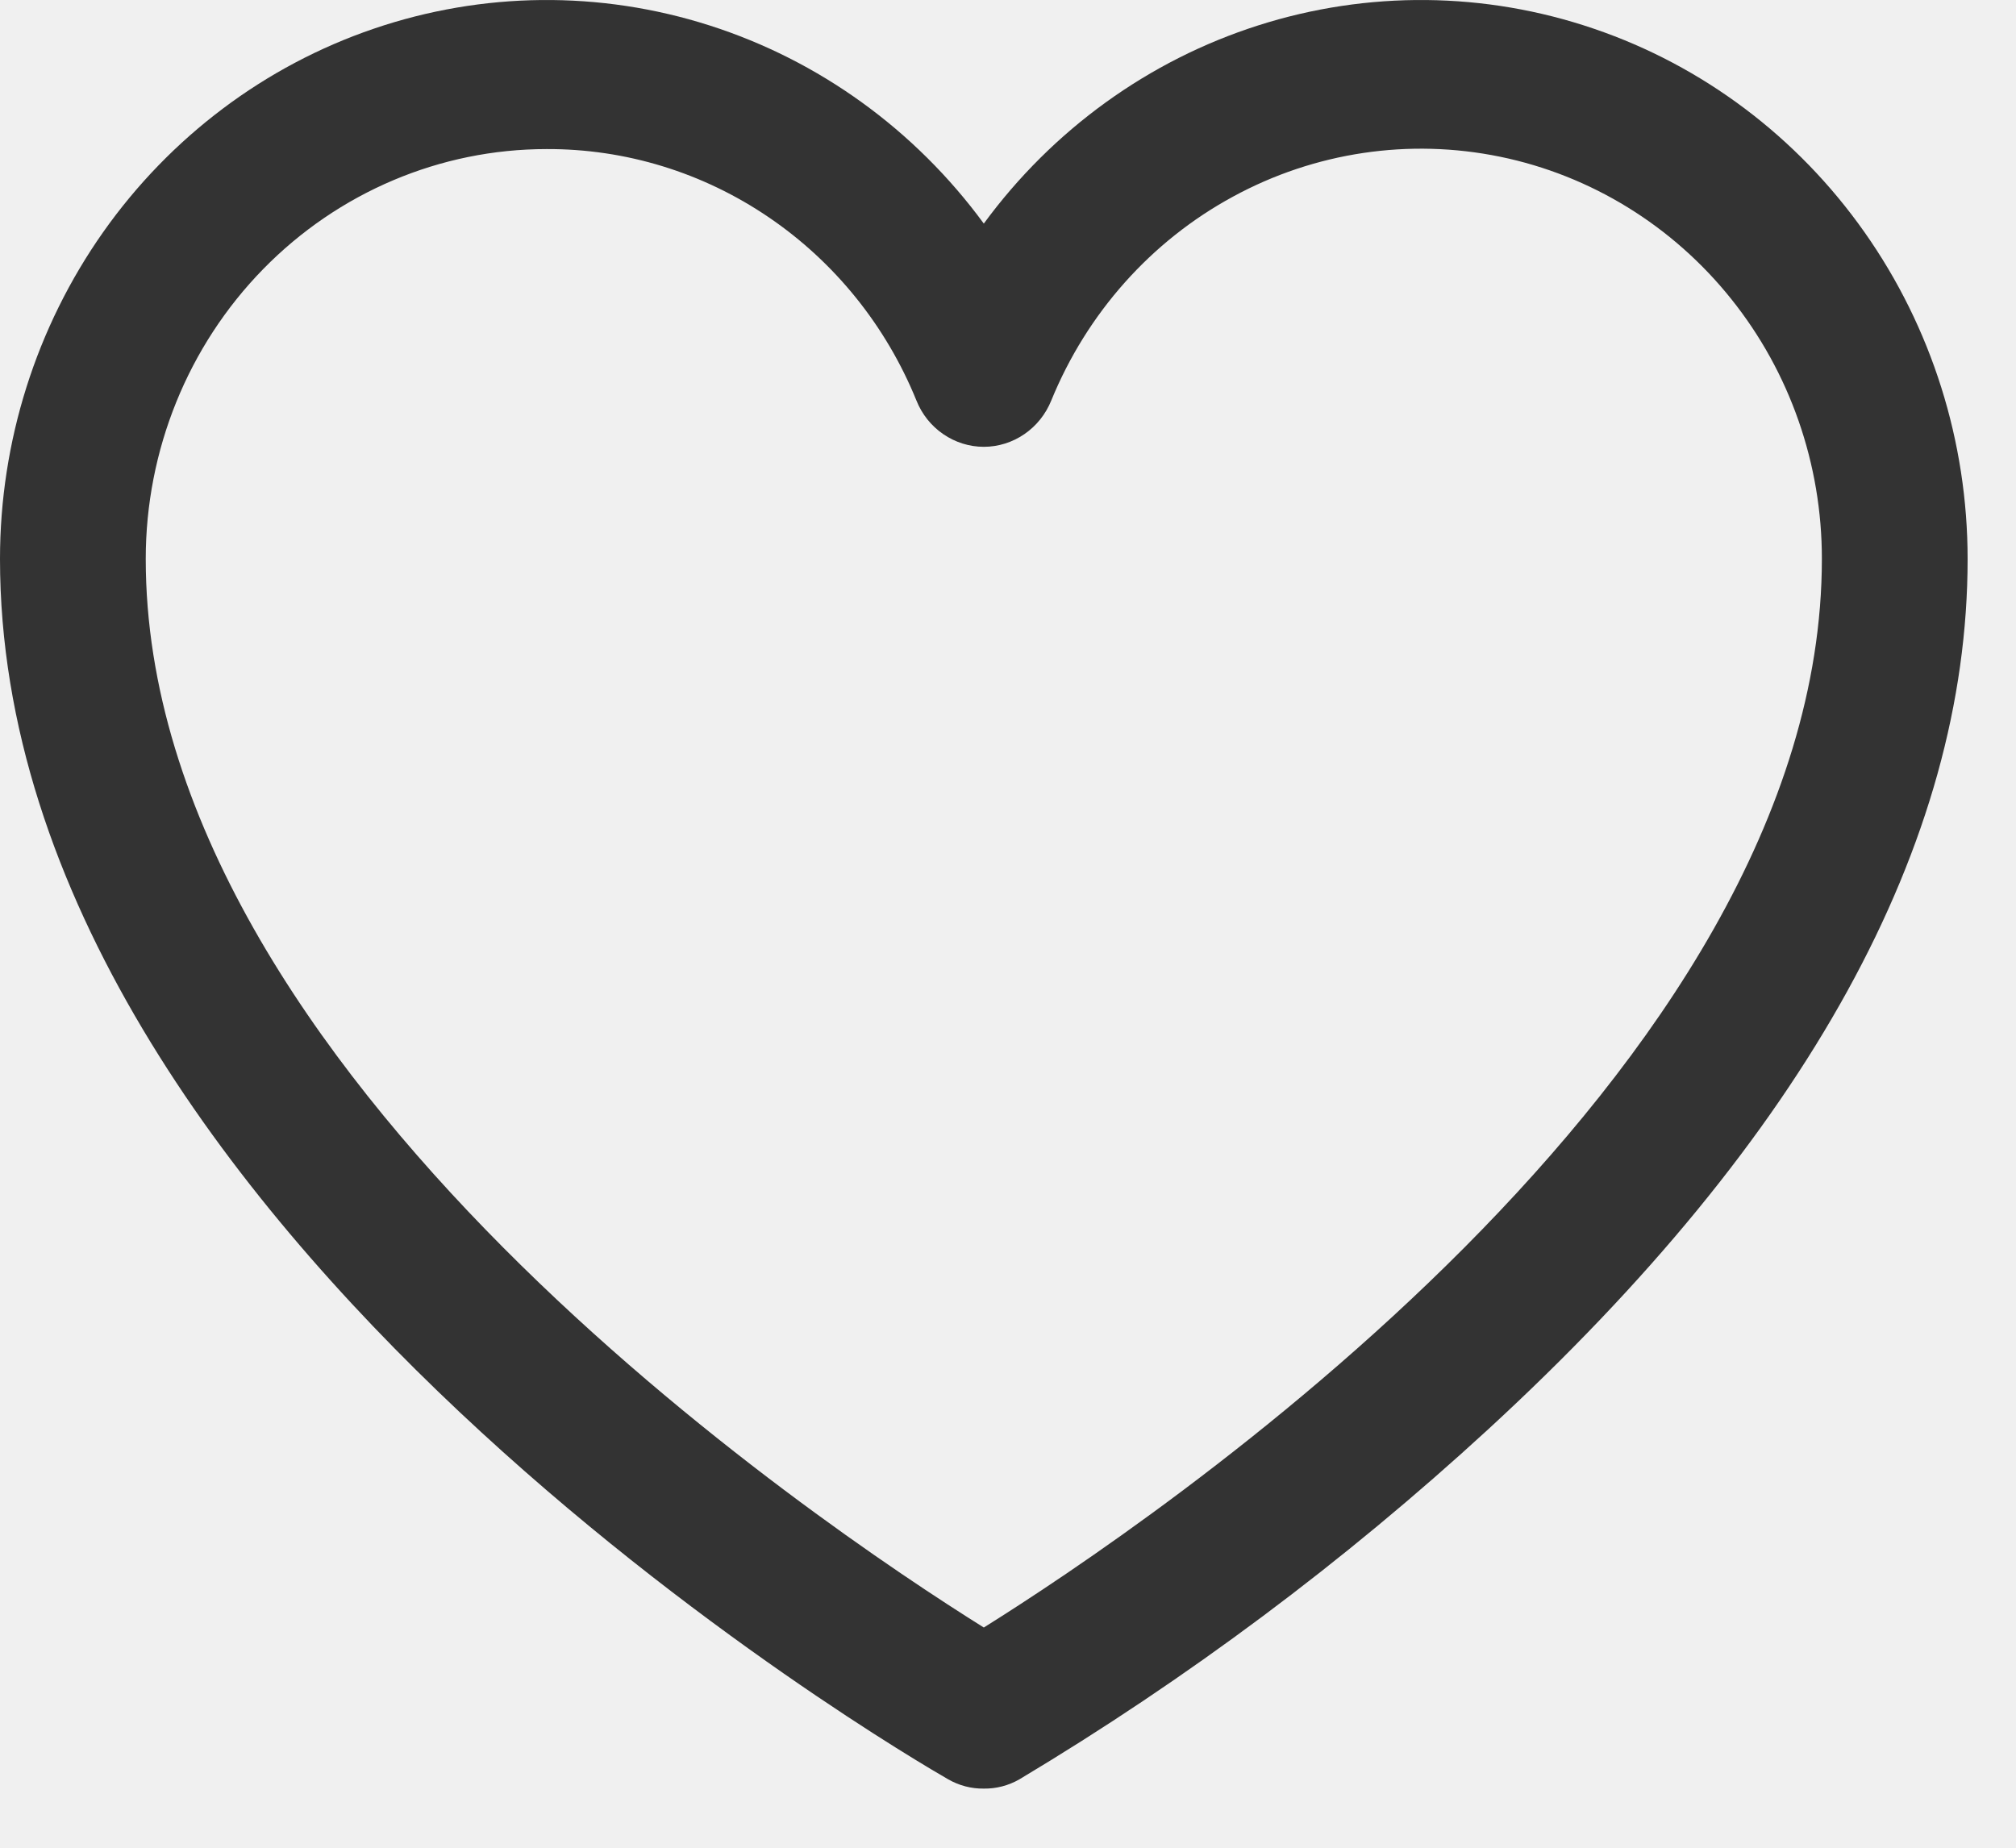
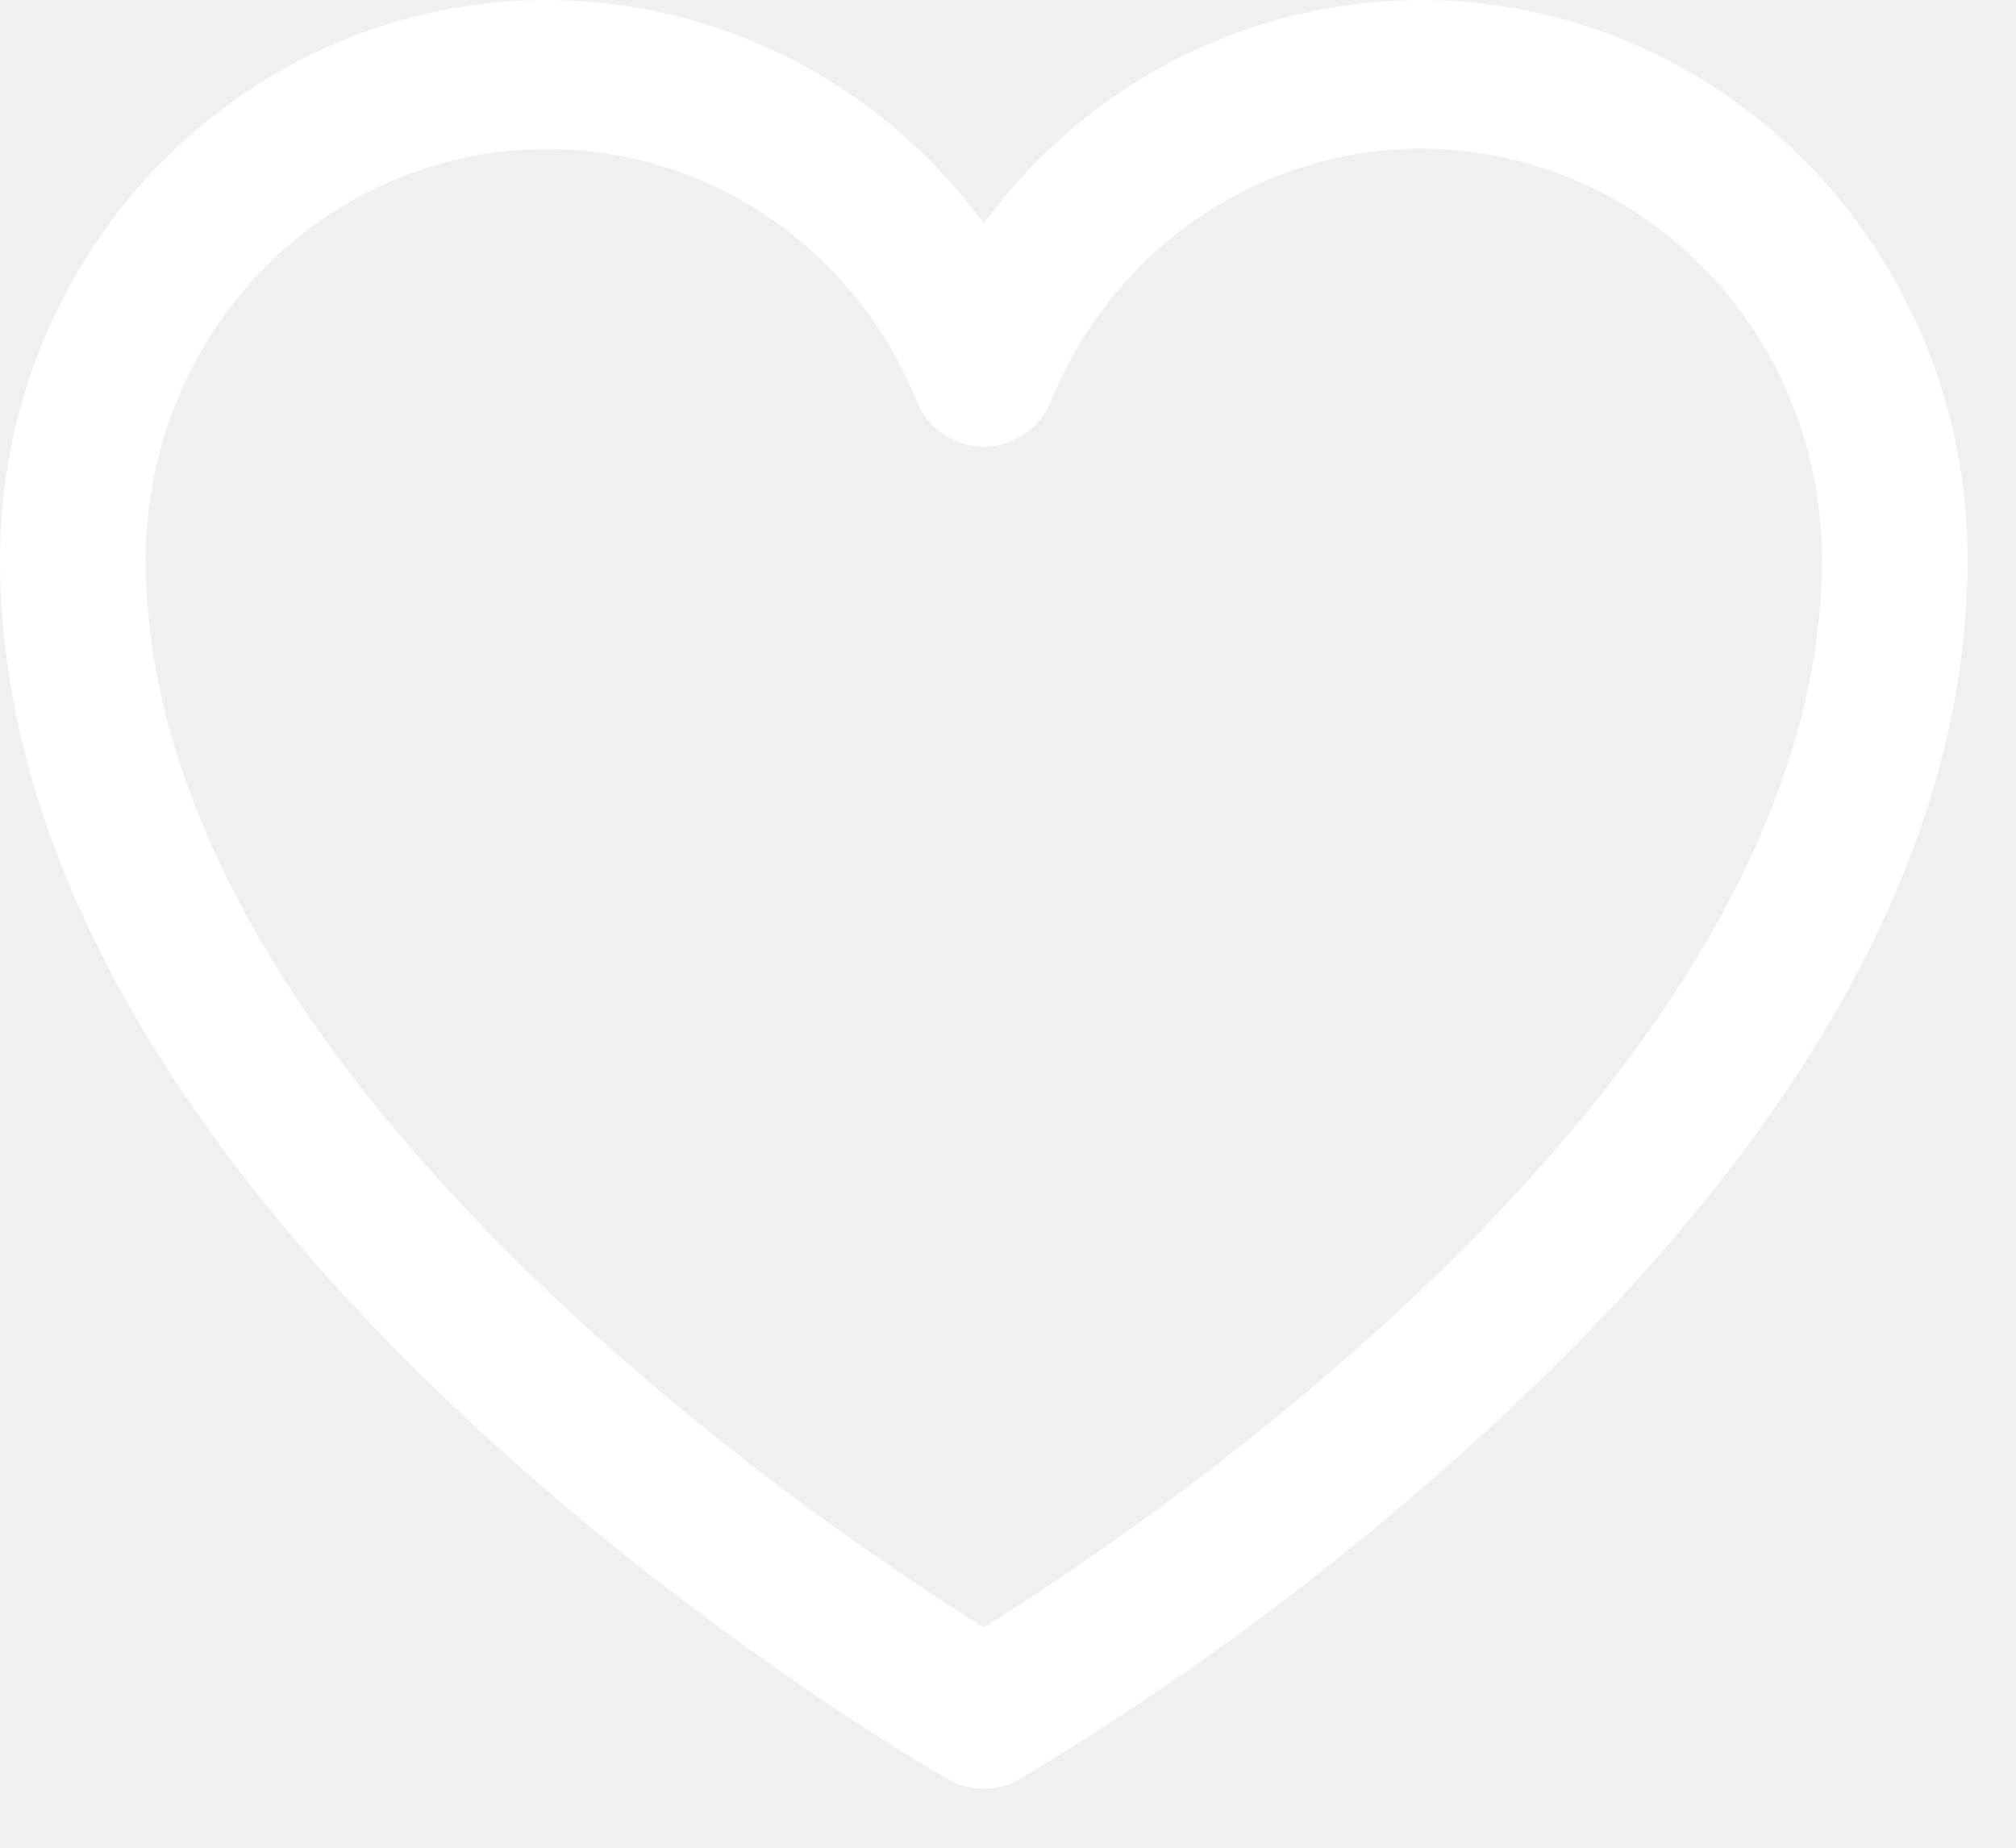
<svg xmlns="http://www.w3.org/2000/svg" width="24" height="22" viewBox="0 0 24 22" fill="none">
-   <path d="M11.712 21.296C11.564 21.298 11.418 21.26 11.289 21.186C10.823 20.919 0 14.63 0 6.655C0 5.258 0.43 3.897 1.228 2.764C2.027 1.631 3.154 0.783 4.449 0.342C5.745 -0.1 7.143 -0.114 8.447 0.303C9.75 0.719 10.893 1.545 11.712 2.662C12.531 1.545 13.674 0.719 14.977 0.303C16.281 -0.114 17.68 -0.1 18.975 0.342C20.271 0.783 21.398 1.631 22.196 2.764C22.995 3.897 23.424 5.258 23.424 6.655C23.424 10.049 21.505 13.532 17.72 17.015C16.001 18.595 14.13 19.992 12.135 21.186C12.006 21.26 11.86 21.298 11.712 21.296ZM6.507 1.775C5.241 1.775 4.028 2.289 3.133 3.204C2.238 4.119 1.735 5.361 1.735 6.655C1.735 12.778 9.76 18.157 11.712 19.378C13.664 18.157 21.689 12.778 21.689 6.655C21.69 5.527 21.309 4.433 20.61 3.56C19.912 2.687 18.939 2.088 17.858 1.866C16.776 1.644 15.653 1.811 14.679 2.341C13.704 2.87 12.94 3.728 12.515 4.769C12.449 4.932 12.338 5.071 12.195 5.169C12.052 5.267 11.884 5.32 11.712 5.32C11.54 5.32 11.372 5.267 11.229 5.169C11.086 5.071 10.975 4.932 10.91 4.769C10.549 3.88 9.937 3.121 9.153 2.588C8.369 2.054 7.448 1.771 6.507 1.775Z" fill="#333333" />
+   <path d="M11.712 21.296C11.564 21.298 11.418 21.26 11.289 21.186C10.823 20.919 0 14.63 0 6.655C0 5.258 0.43 3.897 1.228 2.764C2.027 1.631 3.154 0.783 4.449 0.342C5.745 -0.1 7.143 -0.114 8.447 0.303C9.75 0.719 10.893 1.545 11.712 2.662C12.531 1.545 13.674 0.719 14.977 0.303C16.281 -0.114 17.68 -0.1 18.975 0.342C20.271 0.783 21.398 1.631 22.196 2.764C22.995 3.897 23.424 5.258 23.424 6.655C23.424 10.049 21.505 13.532 17.72 17.015C16.001 18.595 14.13 19.992 12.135 21.186C12.006 21.26 11.86 21.298 11.712 21.296ZM6.507 1.775C5.241 1.775 4.028 2.289 3.133 3.204C2.238 4.119 1.735 5.361 1.735 6.655C1.735 12.778 9.76 18.157 11.712 19.378C13.664 18.157 21.689 12.778 21.689 6.655C21.69 5.527 21.309 4.433 20.61 3.56C19.912 2.687 18.939 2.088 17.858 1.866C16.776 1.644 15.653 1.811 14.679 2.341C13.704 2.87 12.94 3.728 12.515 4.769C12.449 4.932 12.338 5.071 12.195 5.169C12.052 5.267 11.884 5.32 11.712 5.32C11.54 5.32 11.372 5.267 11.229 5.169C11.086 5.071 10.975 4.932 10.91 4.769C10.549 3.88 9.937 3.121 9.153 2.588C8.369 2.054 7.448 1.771 6.507 1.775Z" fill="#FFFFFF" />
</svg>
